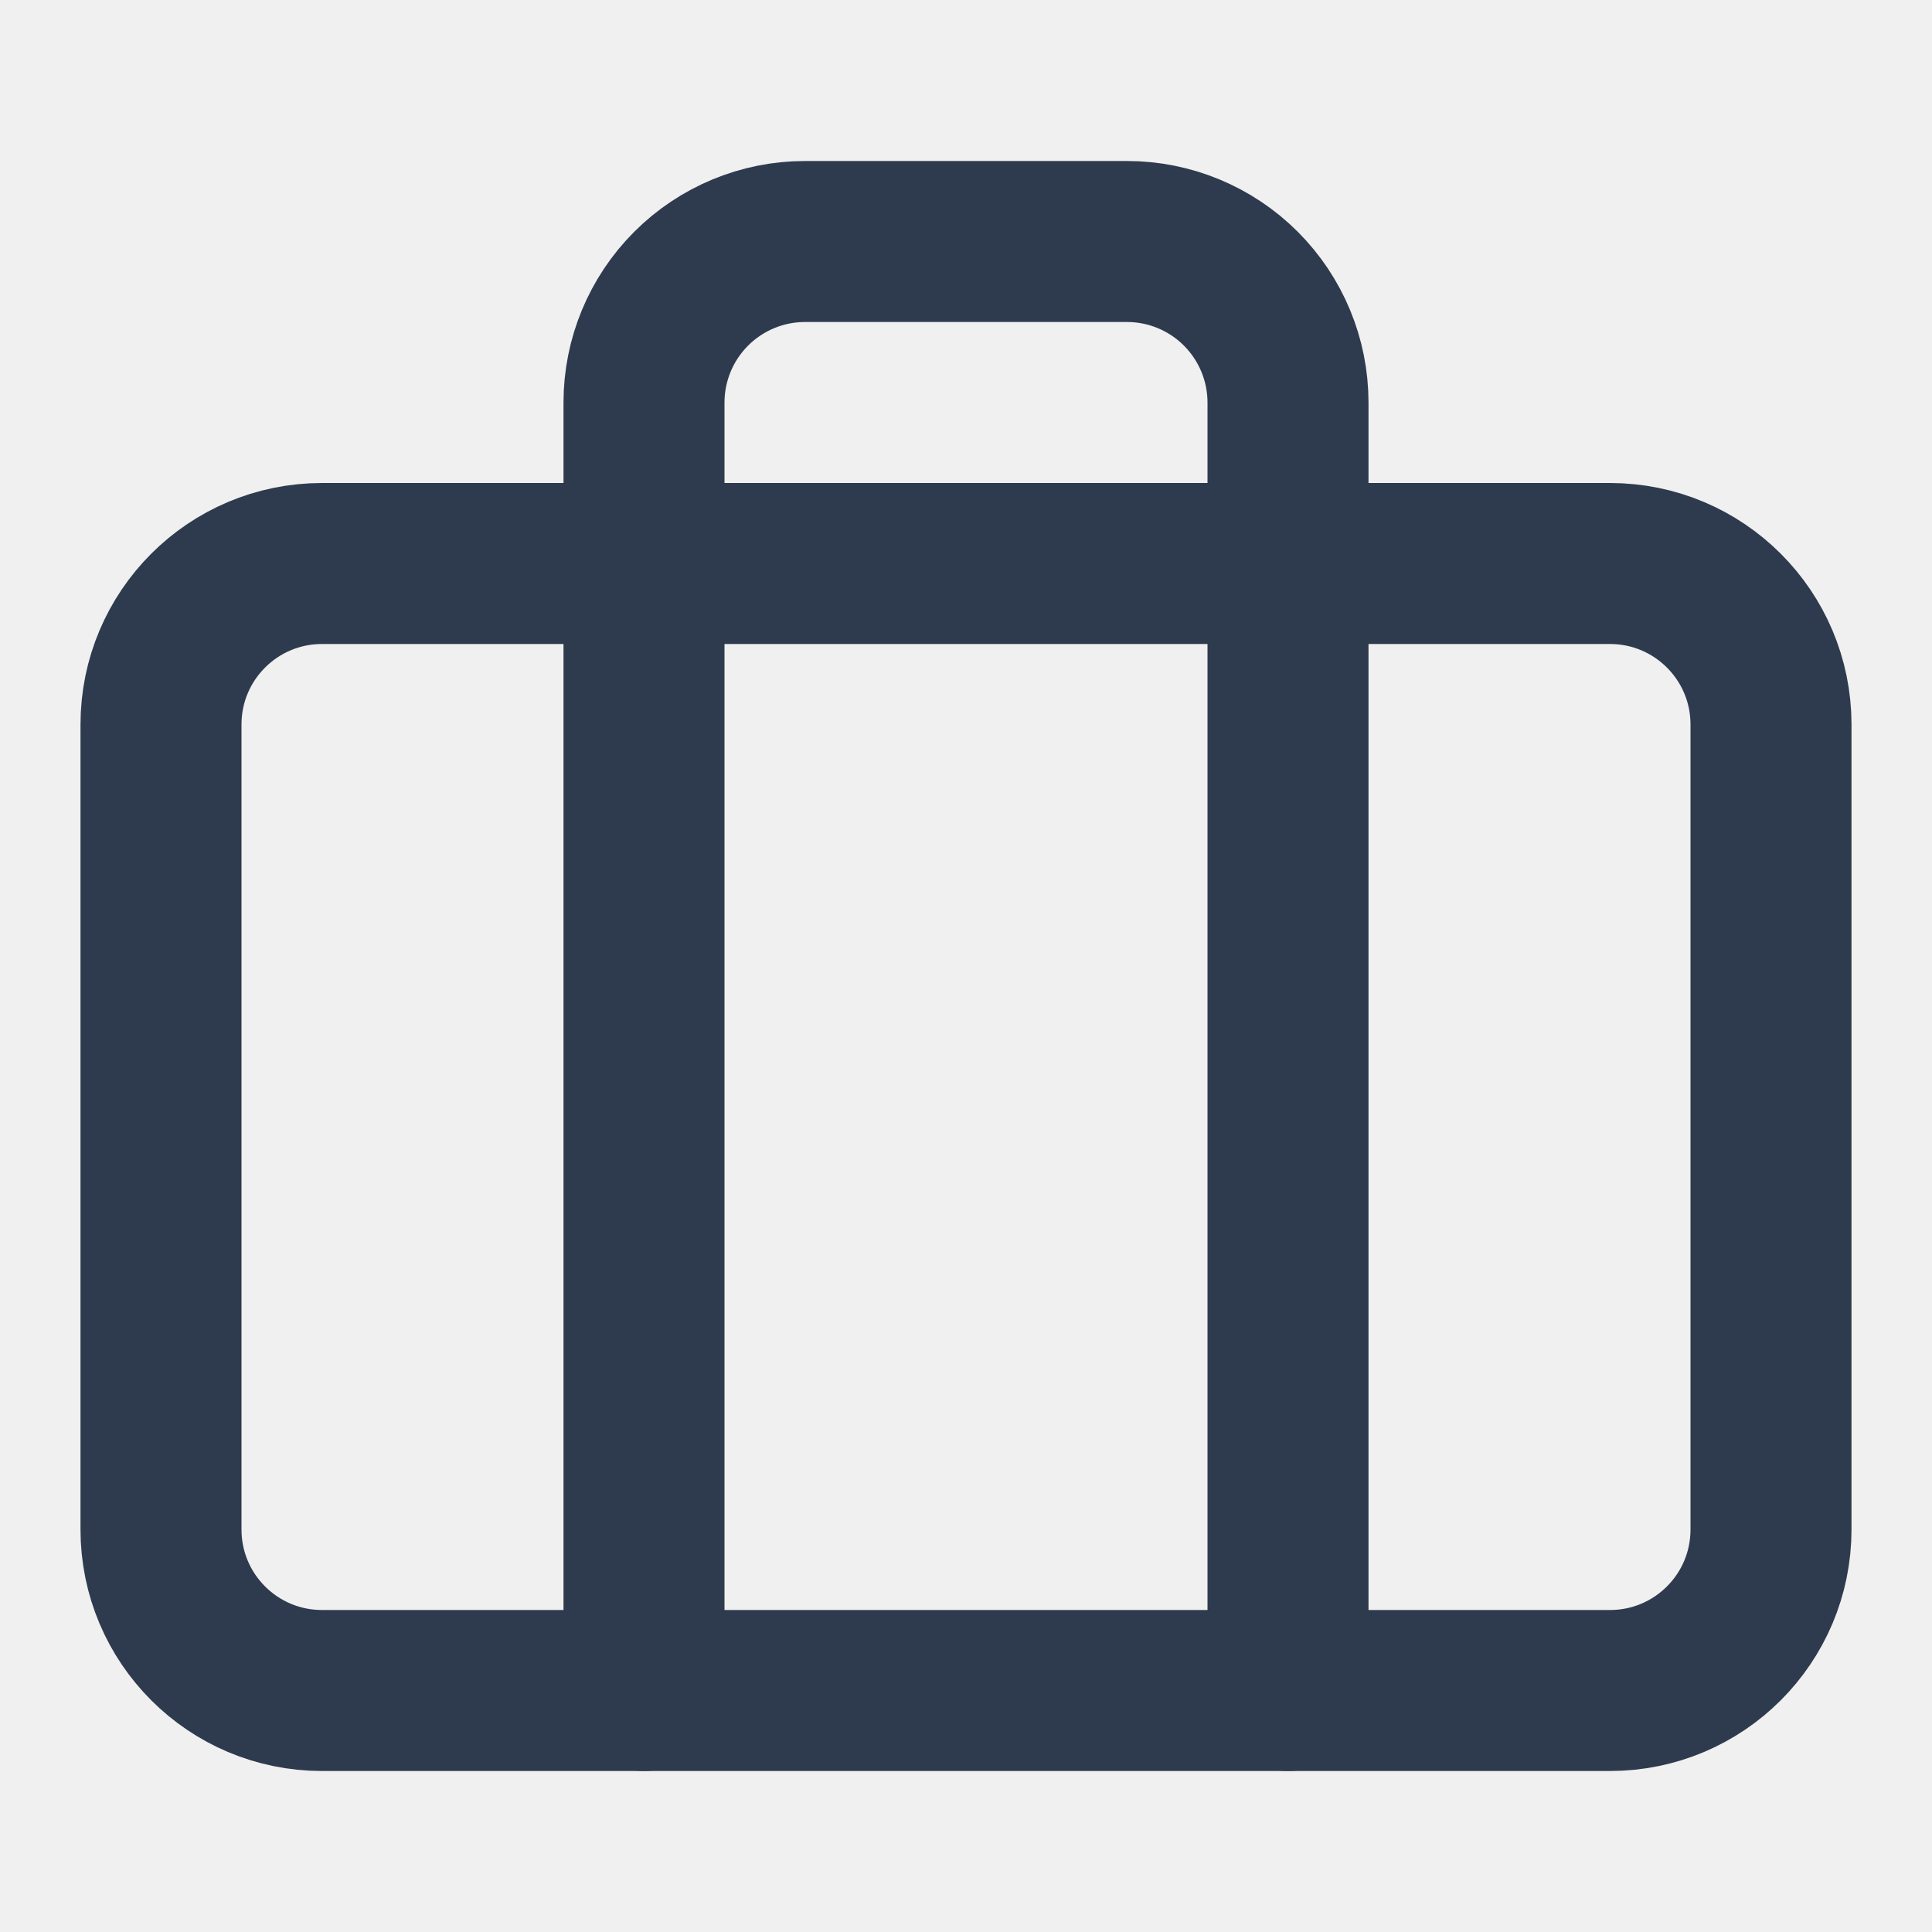
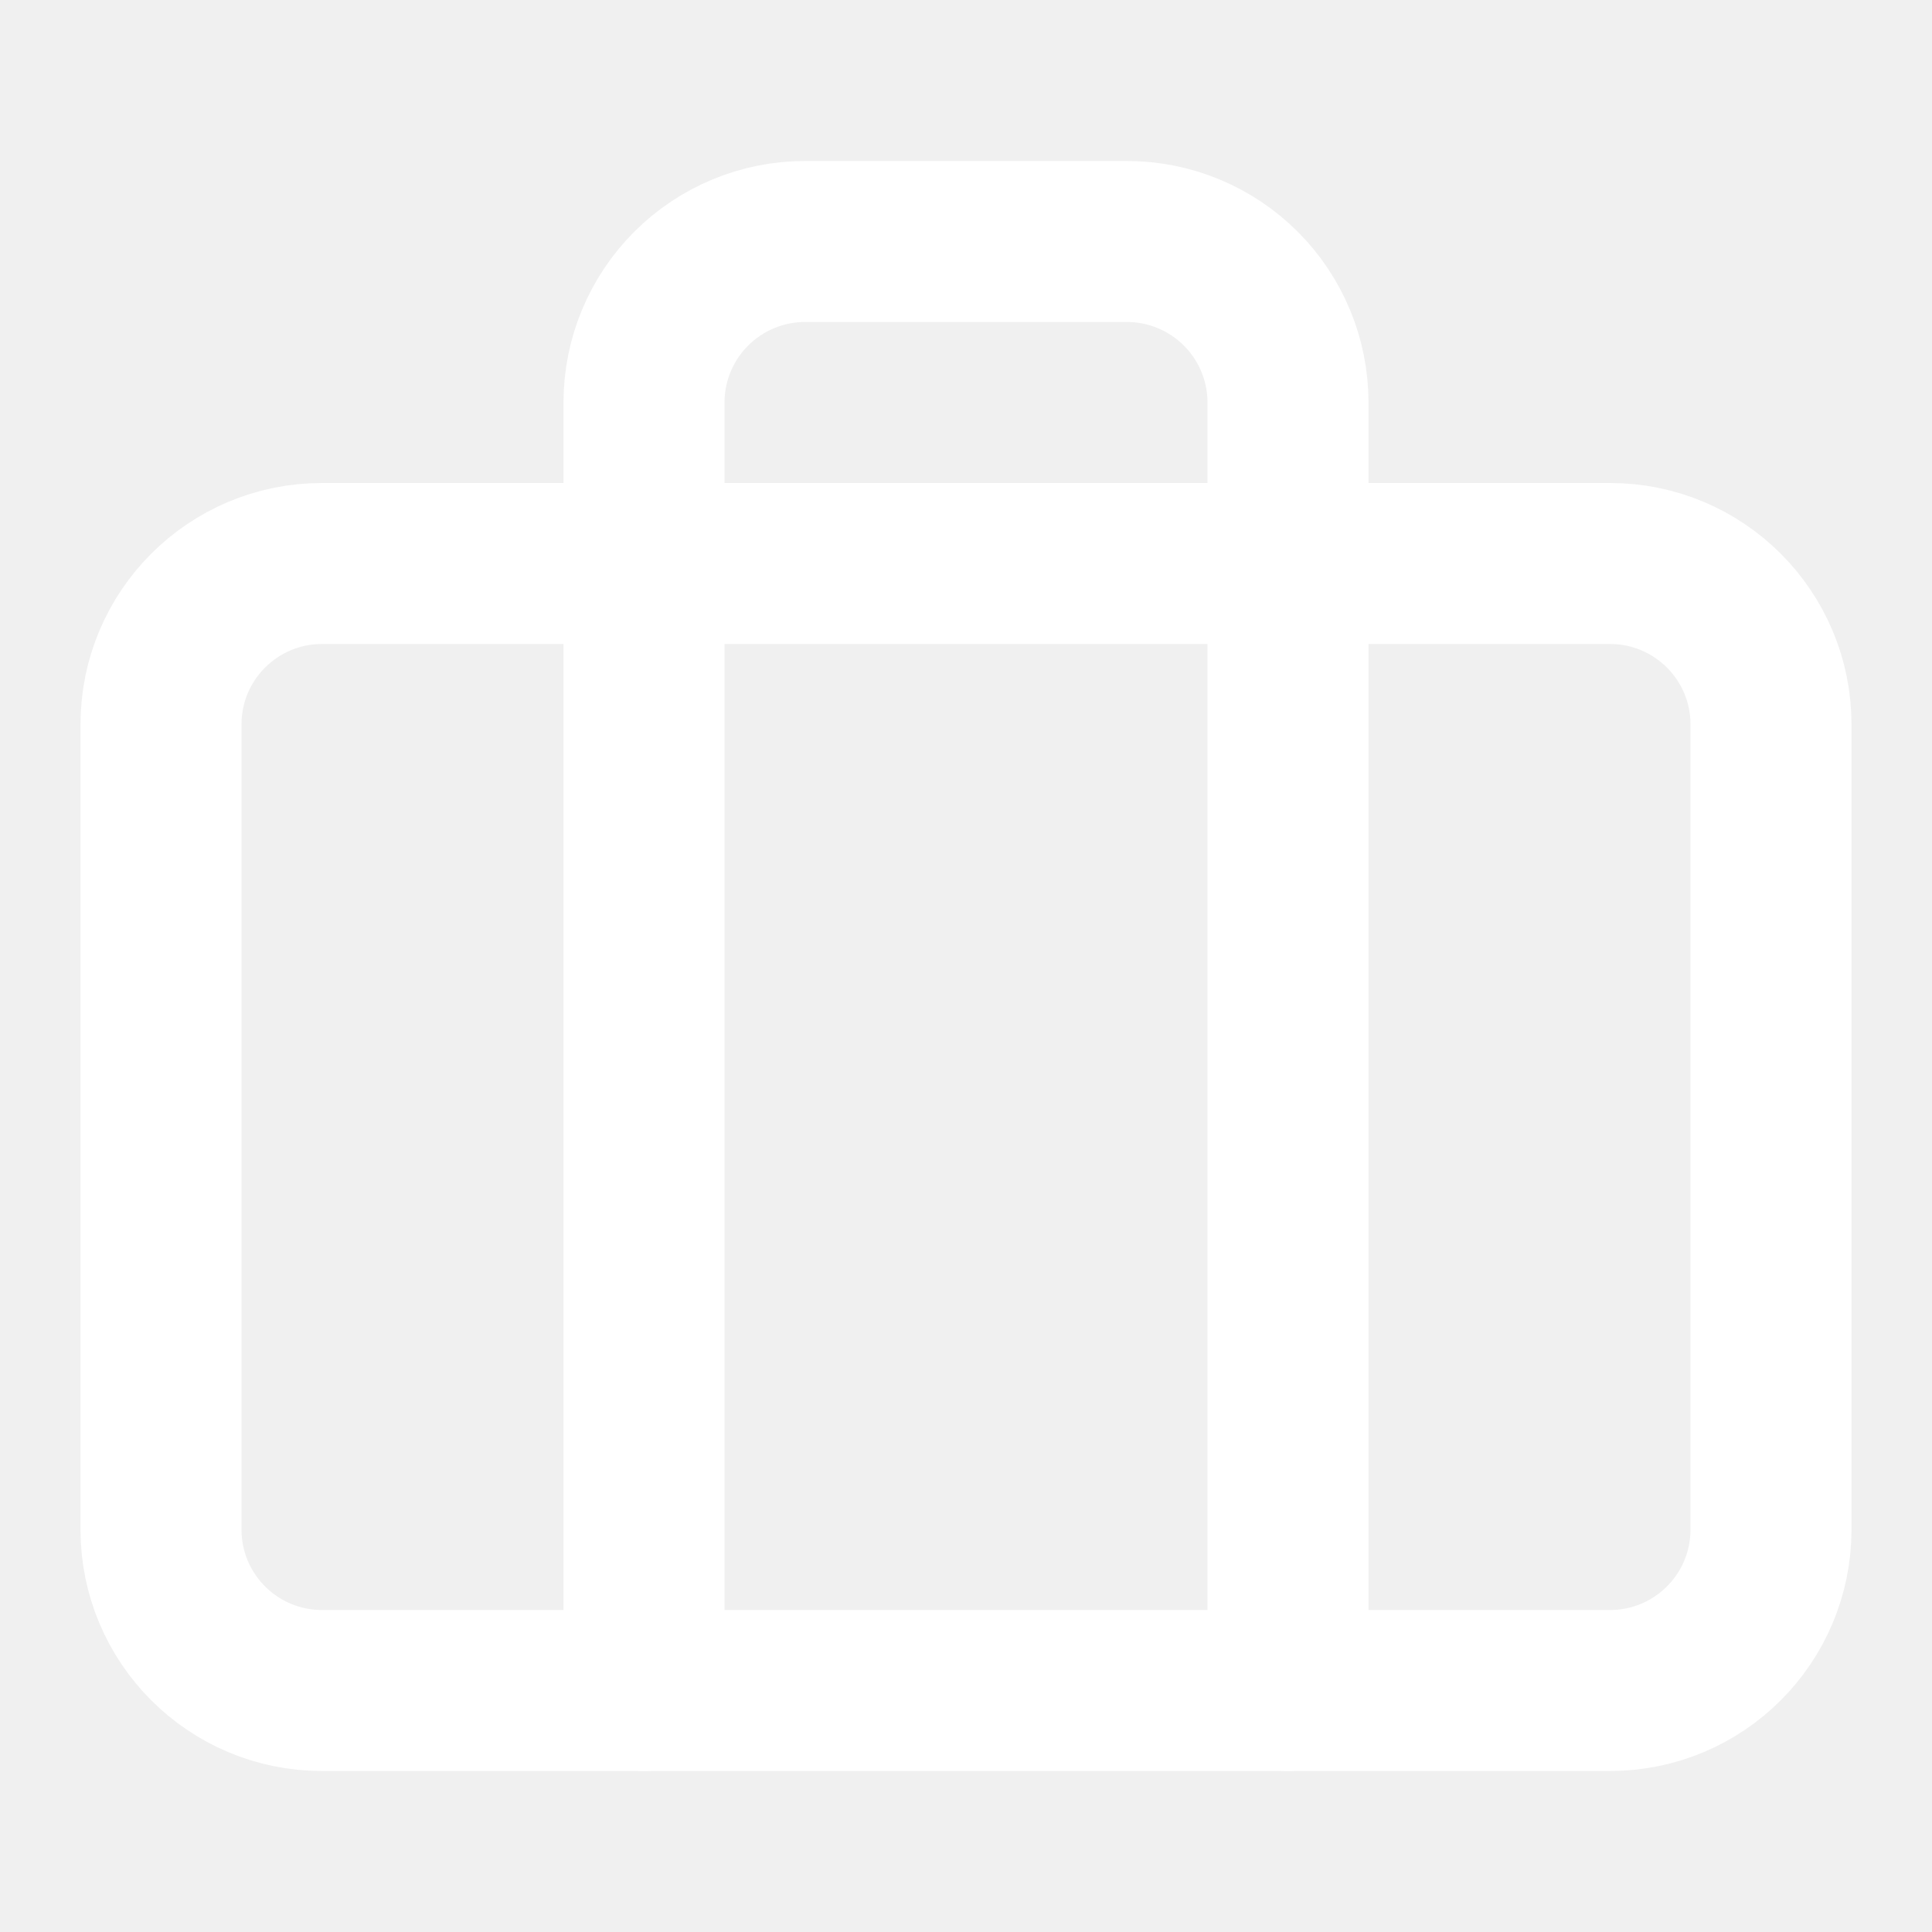
<svg xmlns="http://www.w3.org/2000/svg" width="24" height="24" viewBox="0 0 24 24" fill="none">
-   <path d="M20 7H4C2.895 7 2 7.895 2 9V19C2 20.105 2.895 21 4 21H20C21.105 21 22 20.105 22 19V9C22 7.895 21.105 7 20 7Z" stroke="#2E3B4E" stroke-width="2" stroke-linecap="round" stroke-linejoin="round" />
-   <path d="M16 21V5C16 4.47 15.789 3.961 15.414 3.586C15.039 3.211 14.53 3 14 3H10C9.47 3 8.961 3.211 8.586 3.586C8.211 3.961 8 4.47 8 5V21" stroke="#2E3B4E" stroke-width="2" stroke-linecap="round" stroke-linejoin="round" />
+   <path d="M20 7H4C2.895 7 2 7.895 2 9V19C2 20.105 2.895 21 4 21H20C21.105 21 22 20.105 22 19V9C22 7.895 21.105 7 20 7Z" stroke="#FFF" stroke-width="2" stroke-linecap="round" stroke-linejoin="round" />
+   <path d="M16 21V5C16 4.47 15.789 3.961 15.414 3.586C15.039 3.211 14.53 3 14 3H10C9.47 3 8.961 3.211 8.586 3.586C8.211 3.961 8 4.47 8 5V21" stroke="#FFF" stroke-width="2" stroke-linecap="round" stroke-linejoin="round" />
</svg>
